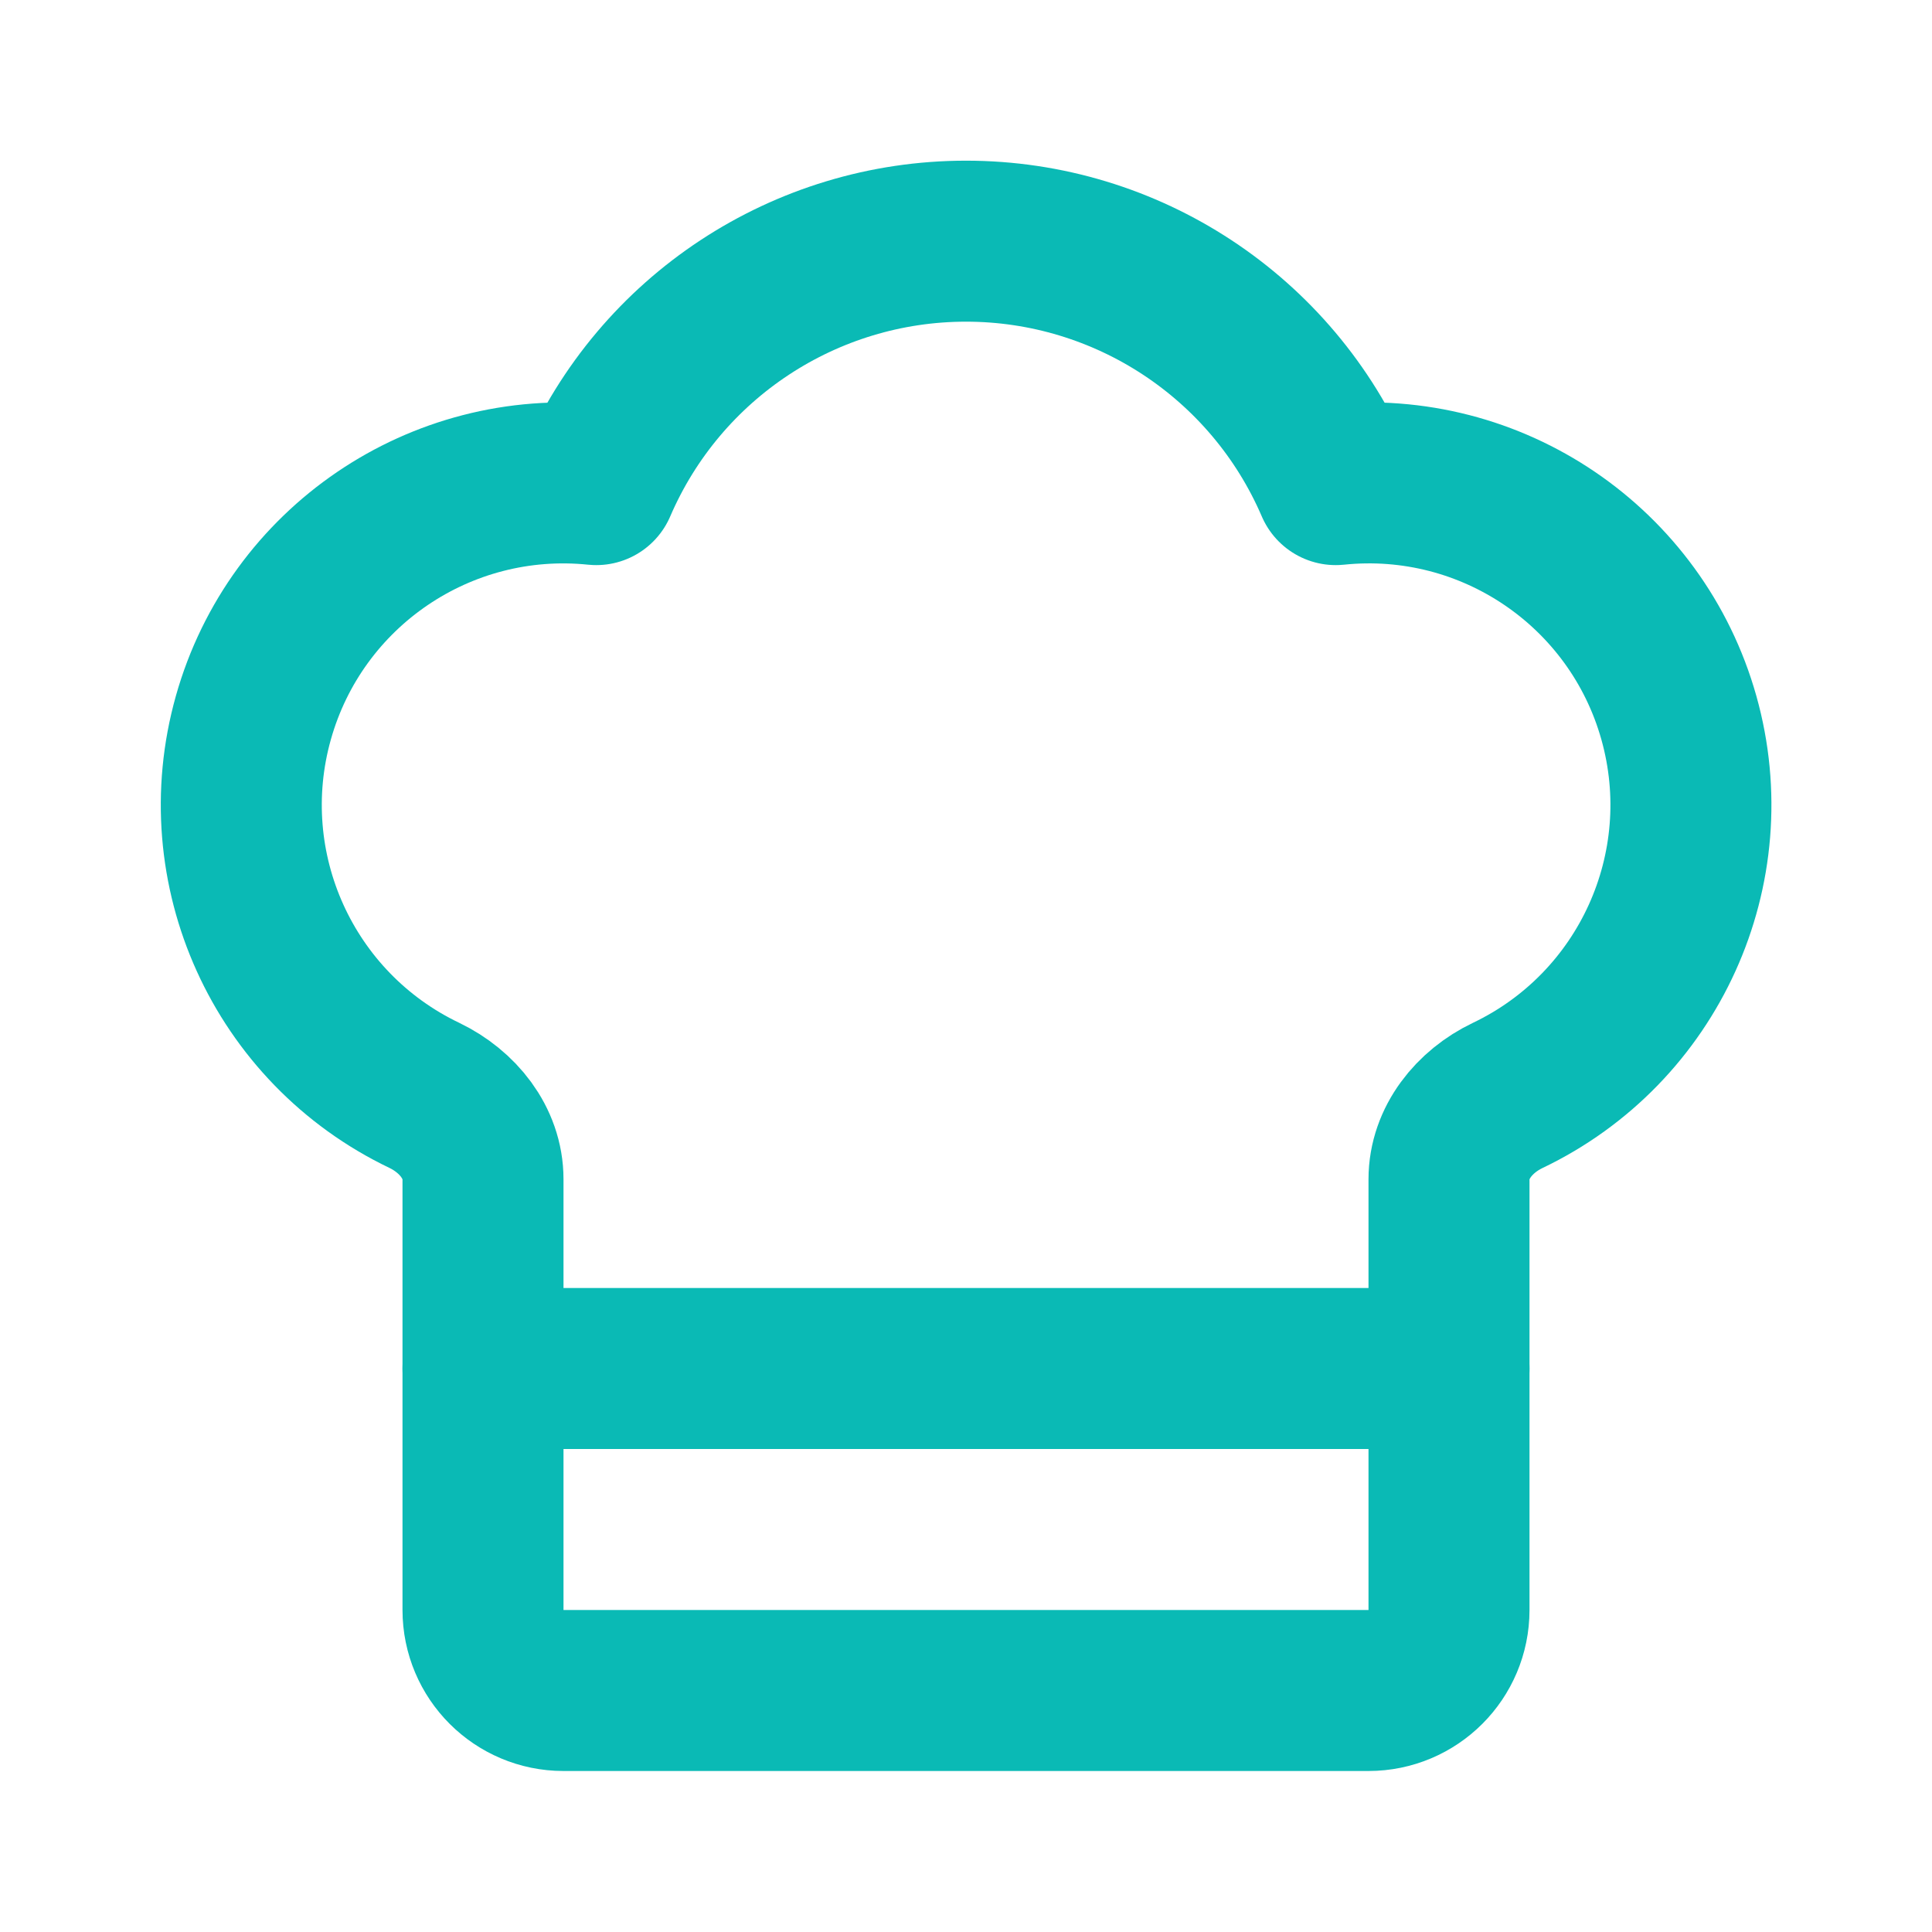
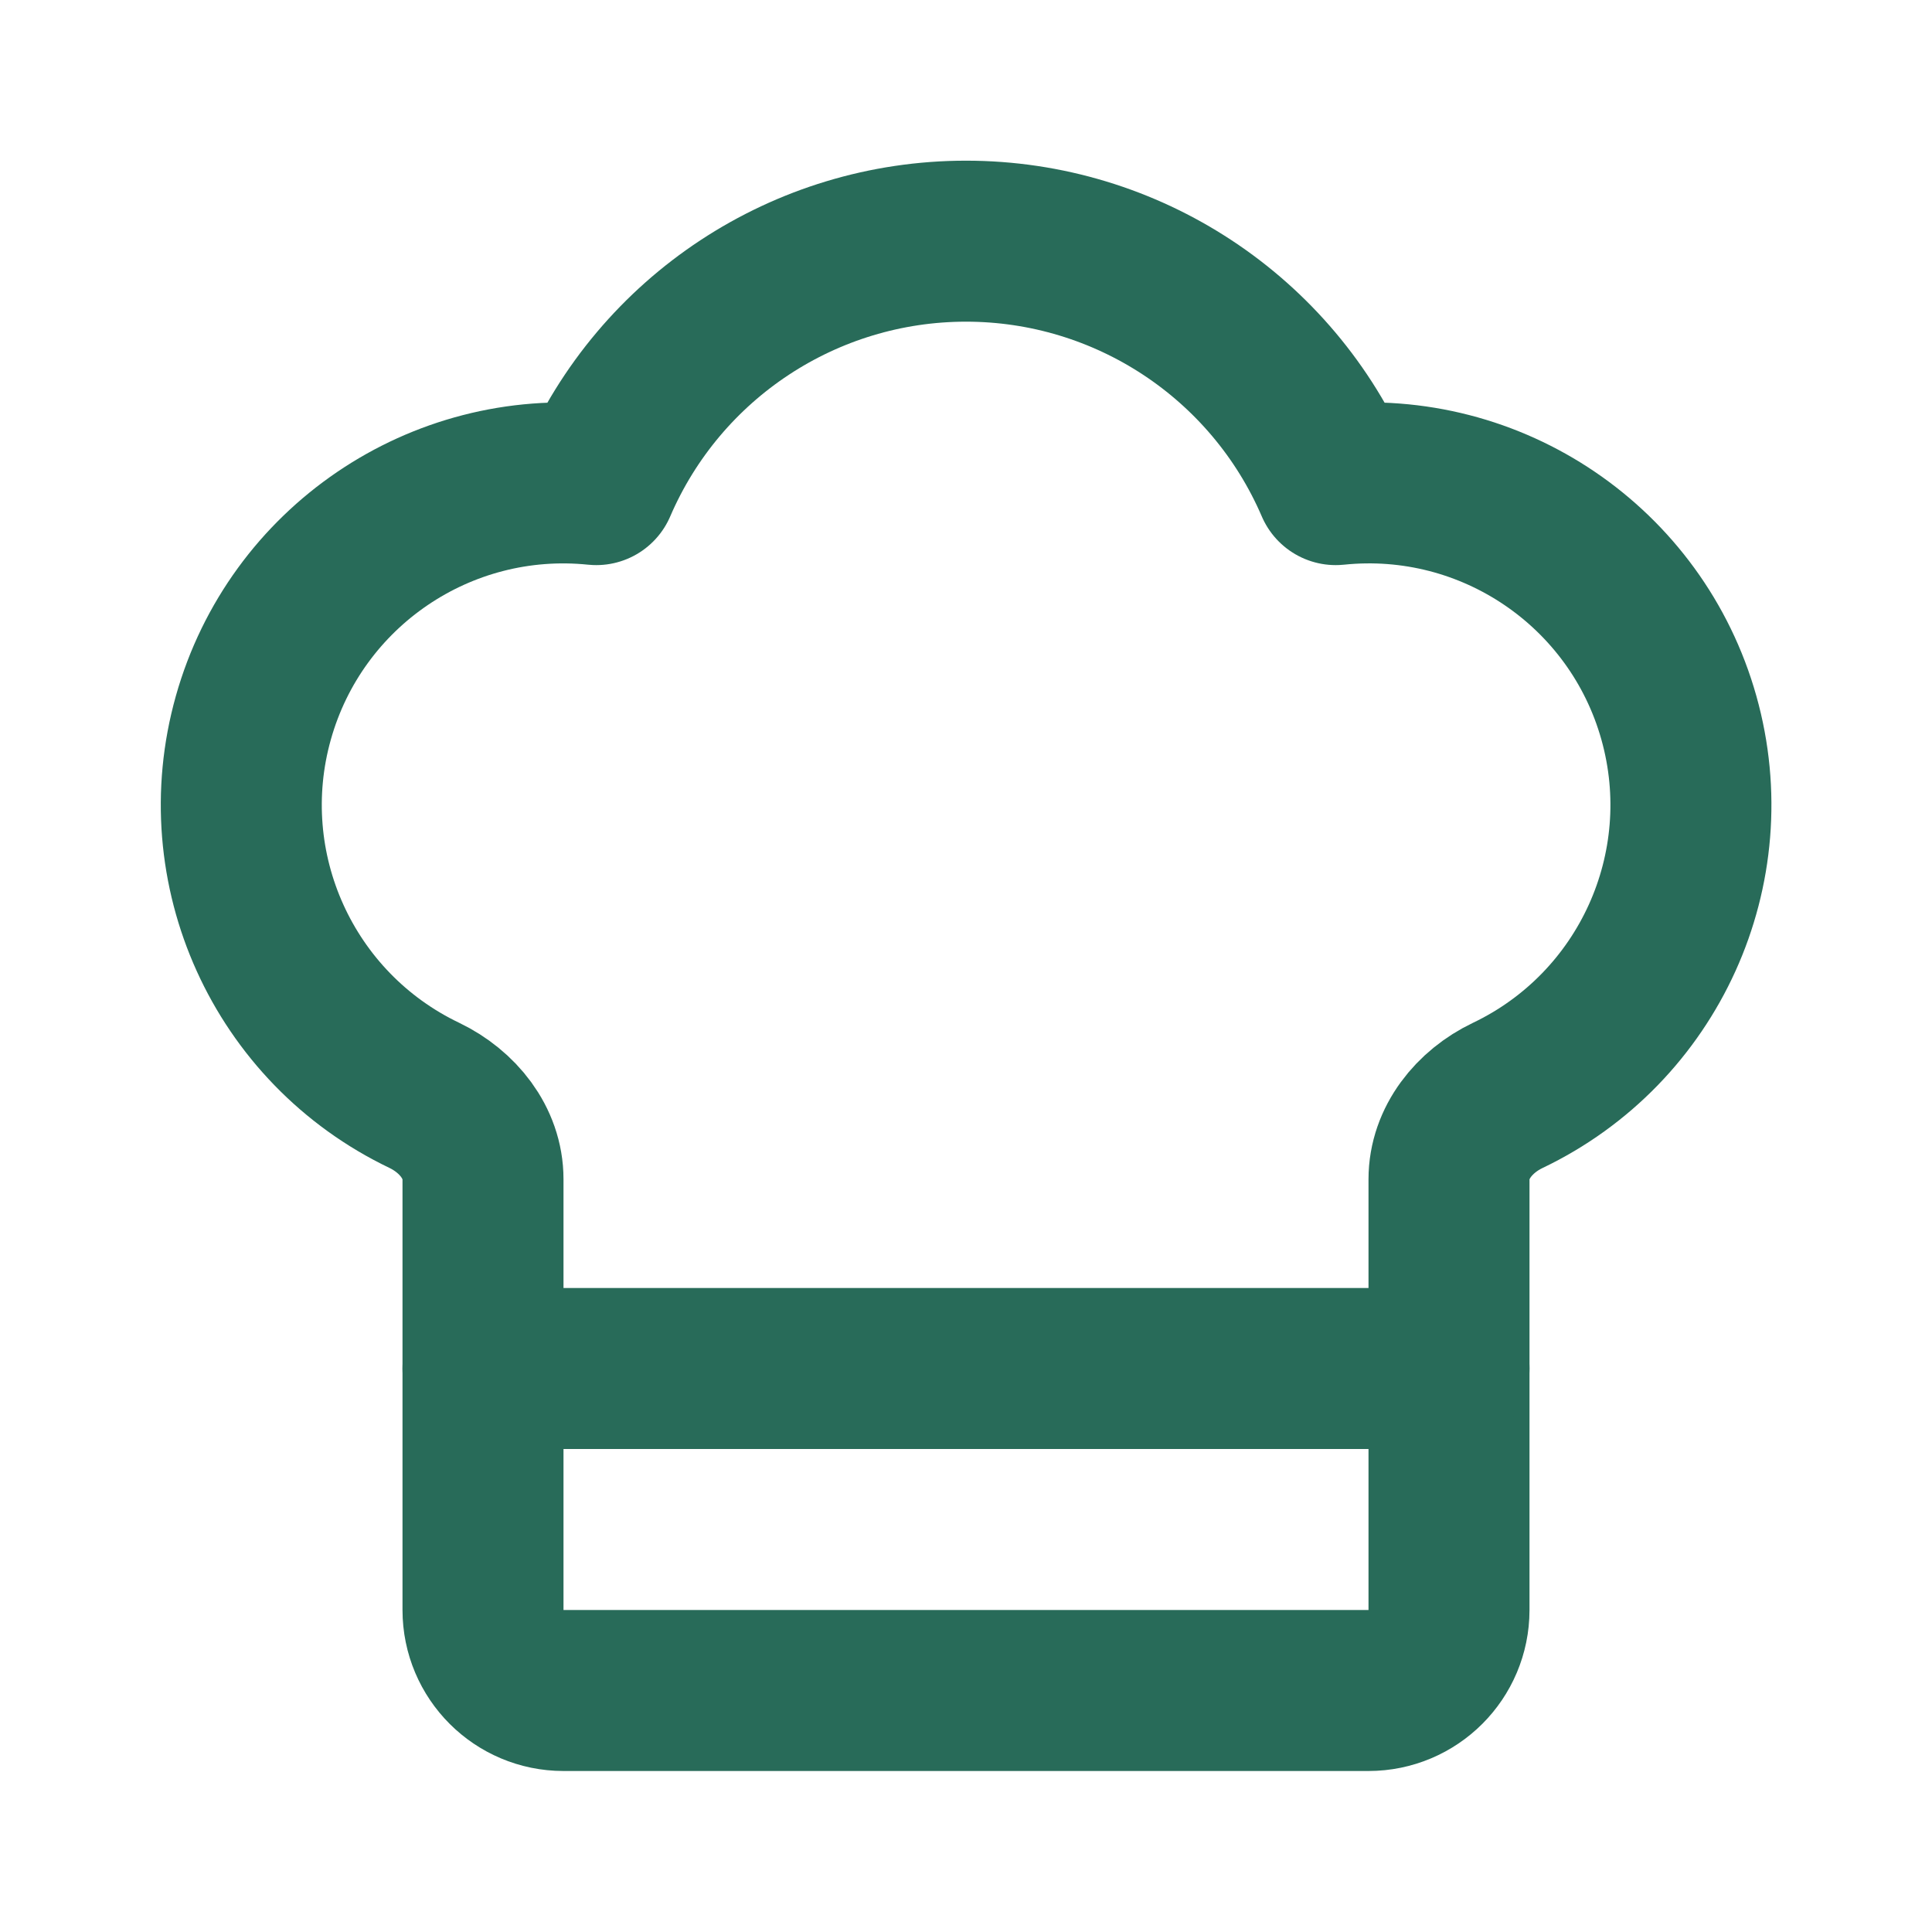
- <svg xmlns="http://www.w3.org/2000/svg" class="lucide lucide-chef-hat" width="24" height="24" viewBox="0 0 24 24" fill="none" stroke="#0ABAB5" stroke-width="2" stroke-linecap="round" stroke-linejoin="round">
+ <svg xmlns="http://www.w3.org/2000/svg" class="lucide lucide-chef-hat" width="24" height="24" viewBox="0 0 24 24" fill="none" stroke="#286b59" stroke-width="2" stroke-linecap="round" stroke-linejoin="round">
  <path d="M17 21a1 1 0 0 0 1-1v-5.35c0-.457.316-.844.727-1.041a4 4 0 0 0-2.134-7.589 5 5 0 0 0-9.186 0 4 4 0 0 0-2.134 7.588c.411.198.727.585.727 1.041V20a1 1 0 0 0 1 1Z" />
  <path d="M6 17h12" />
</svg>
